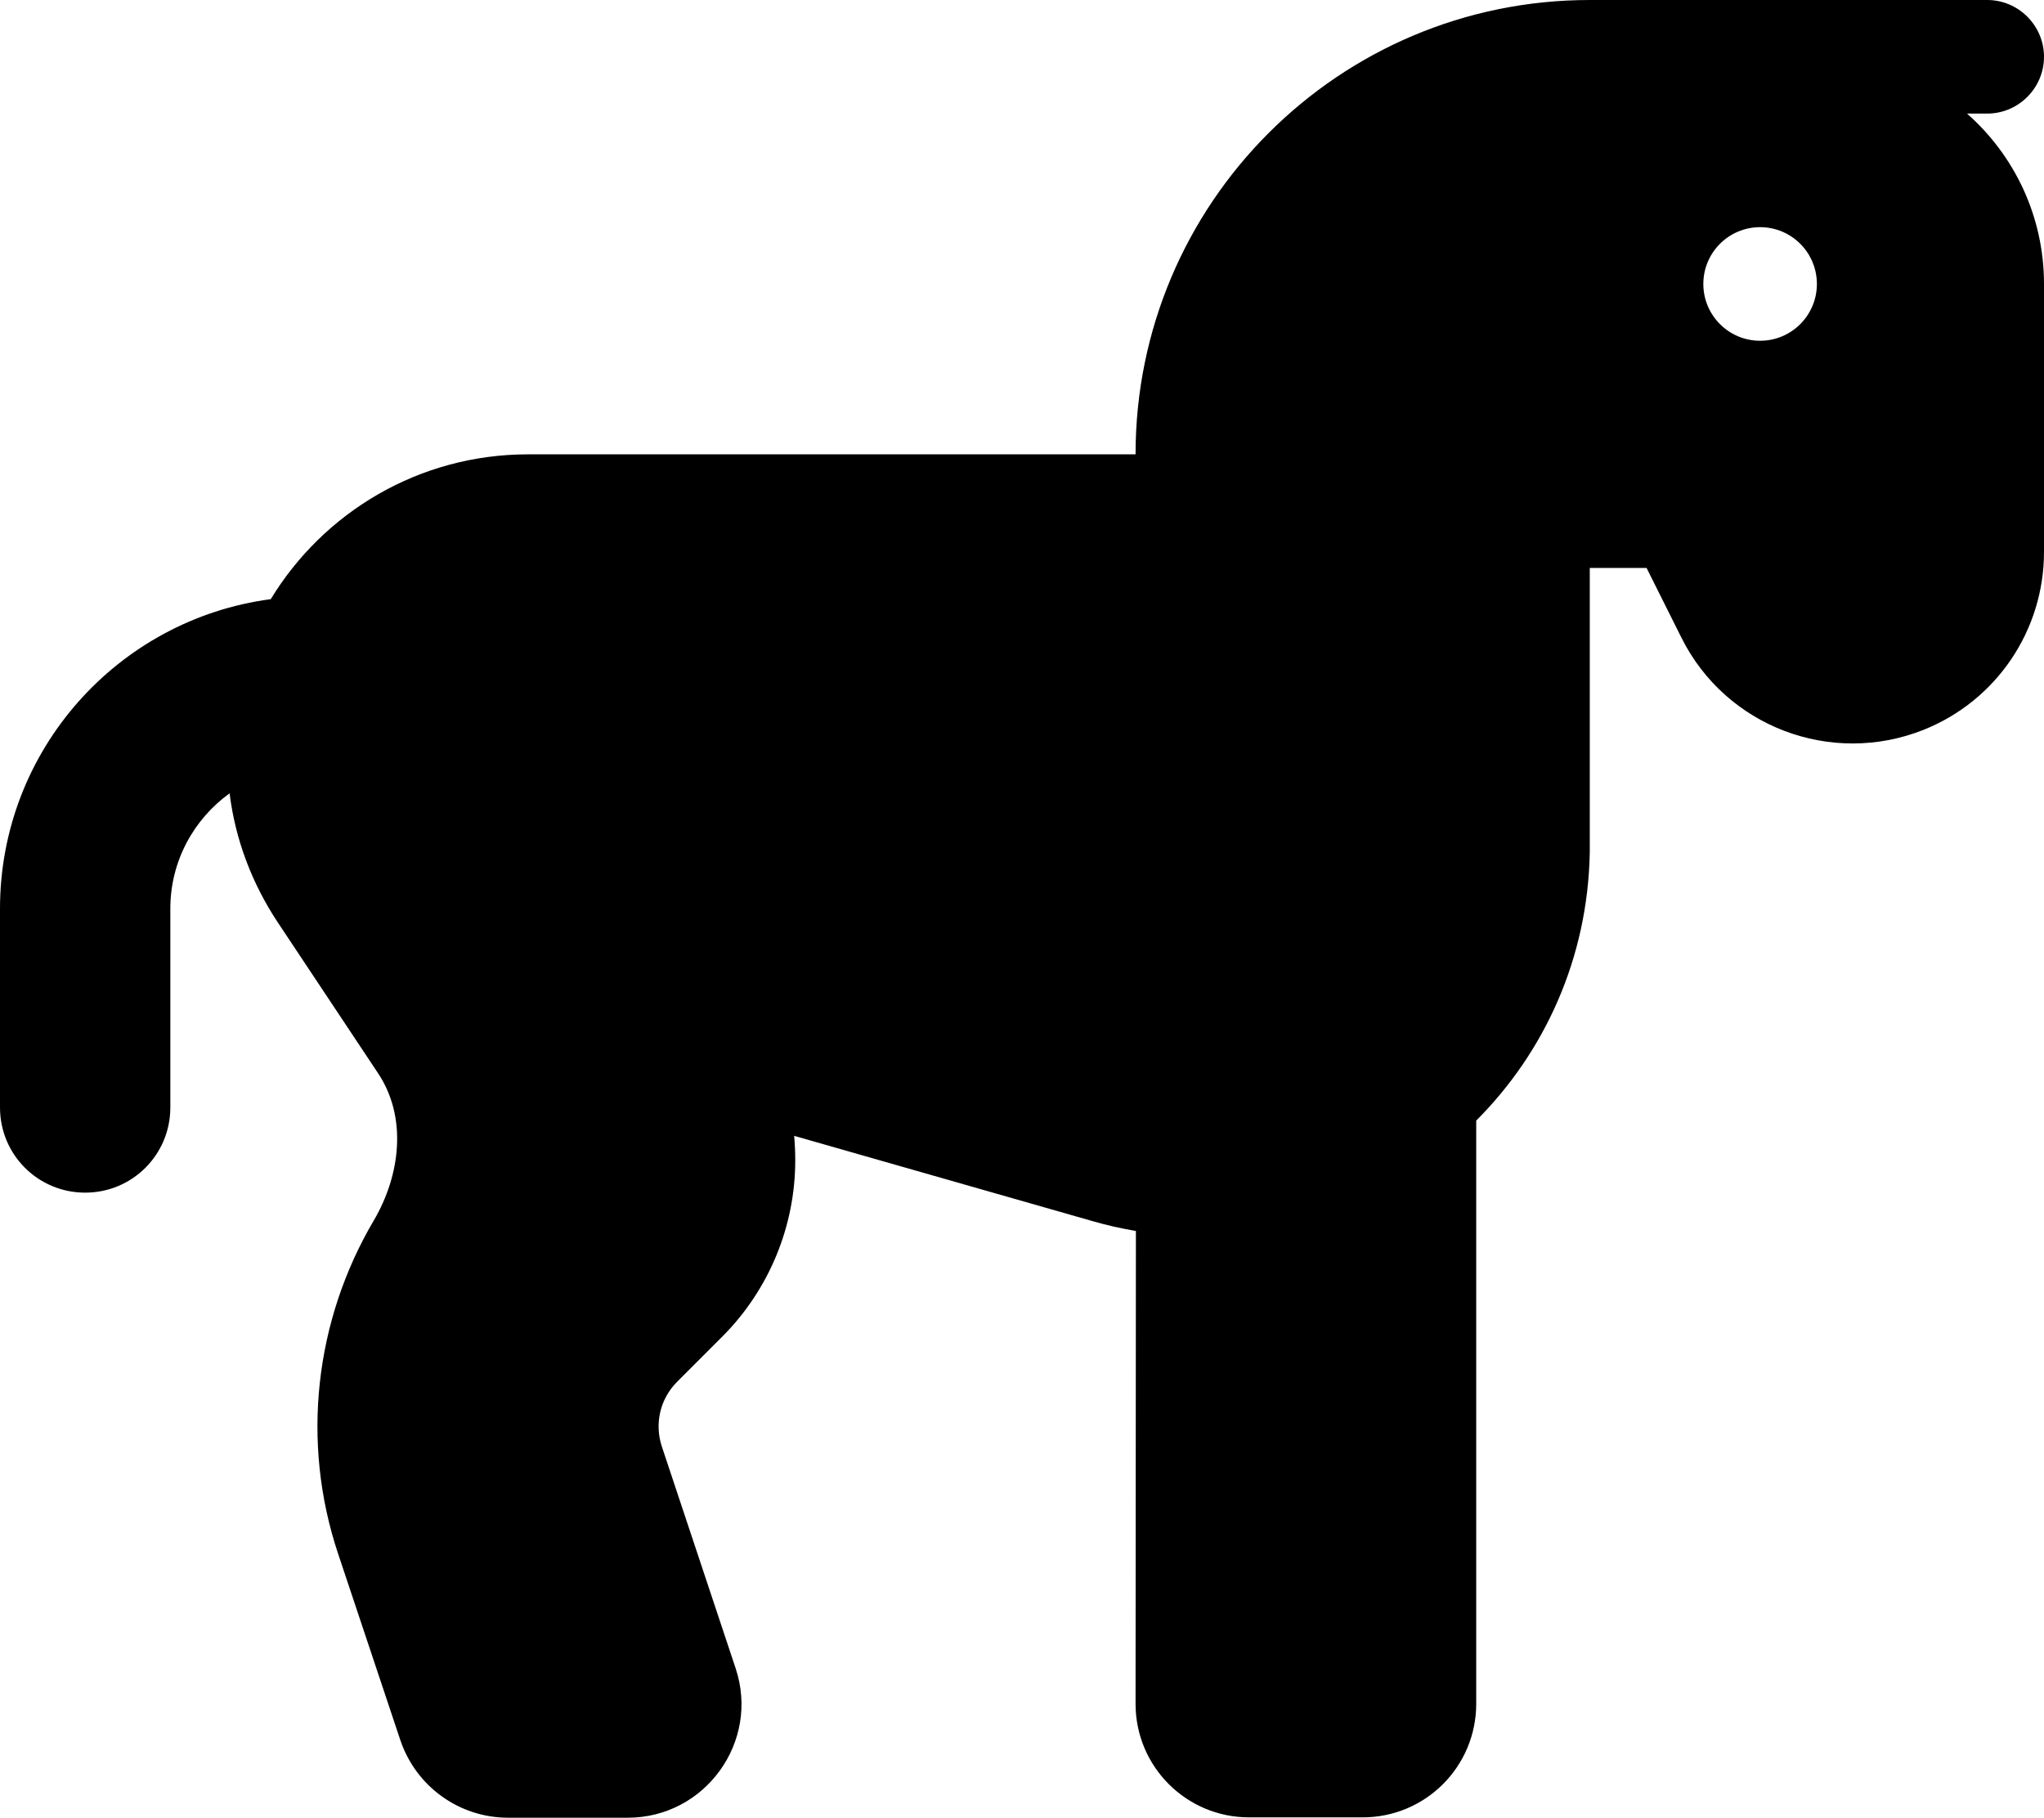
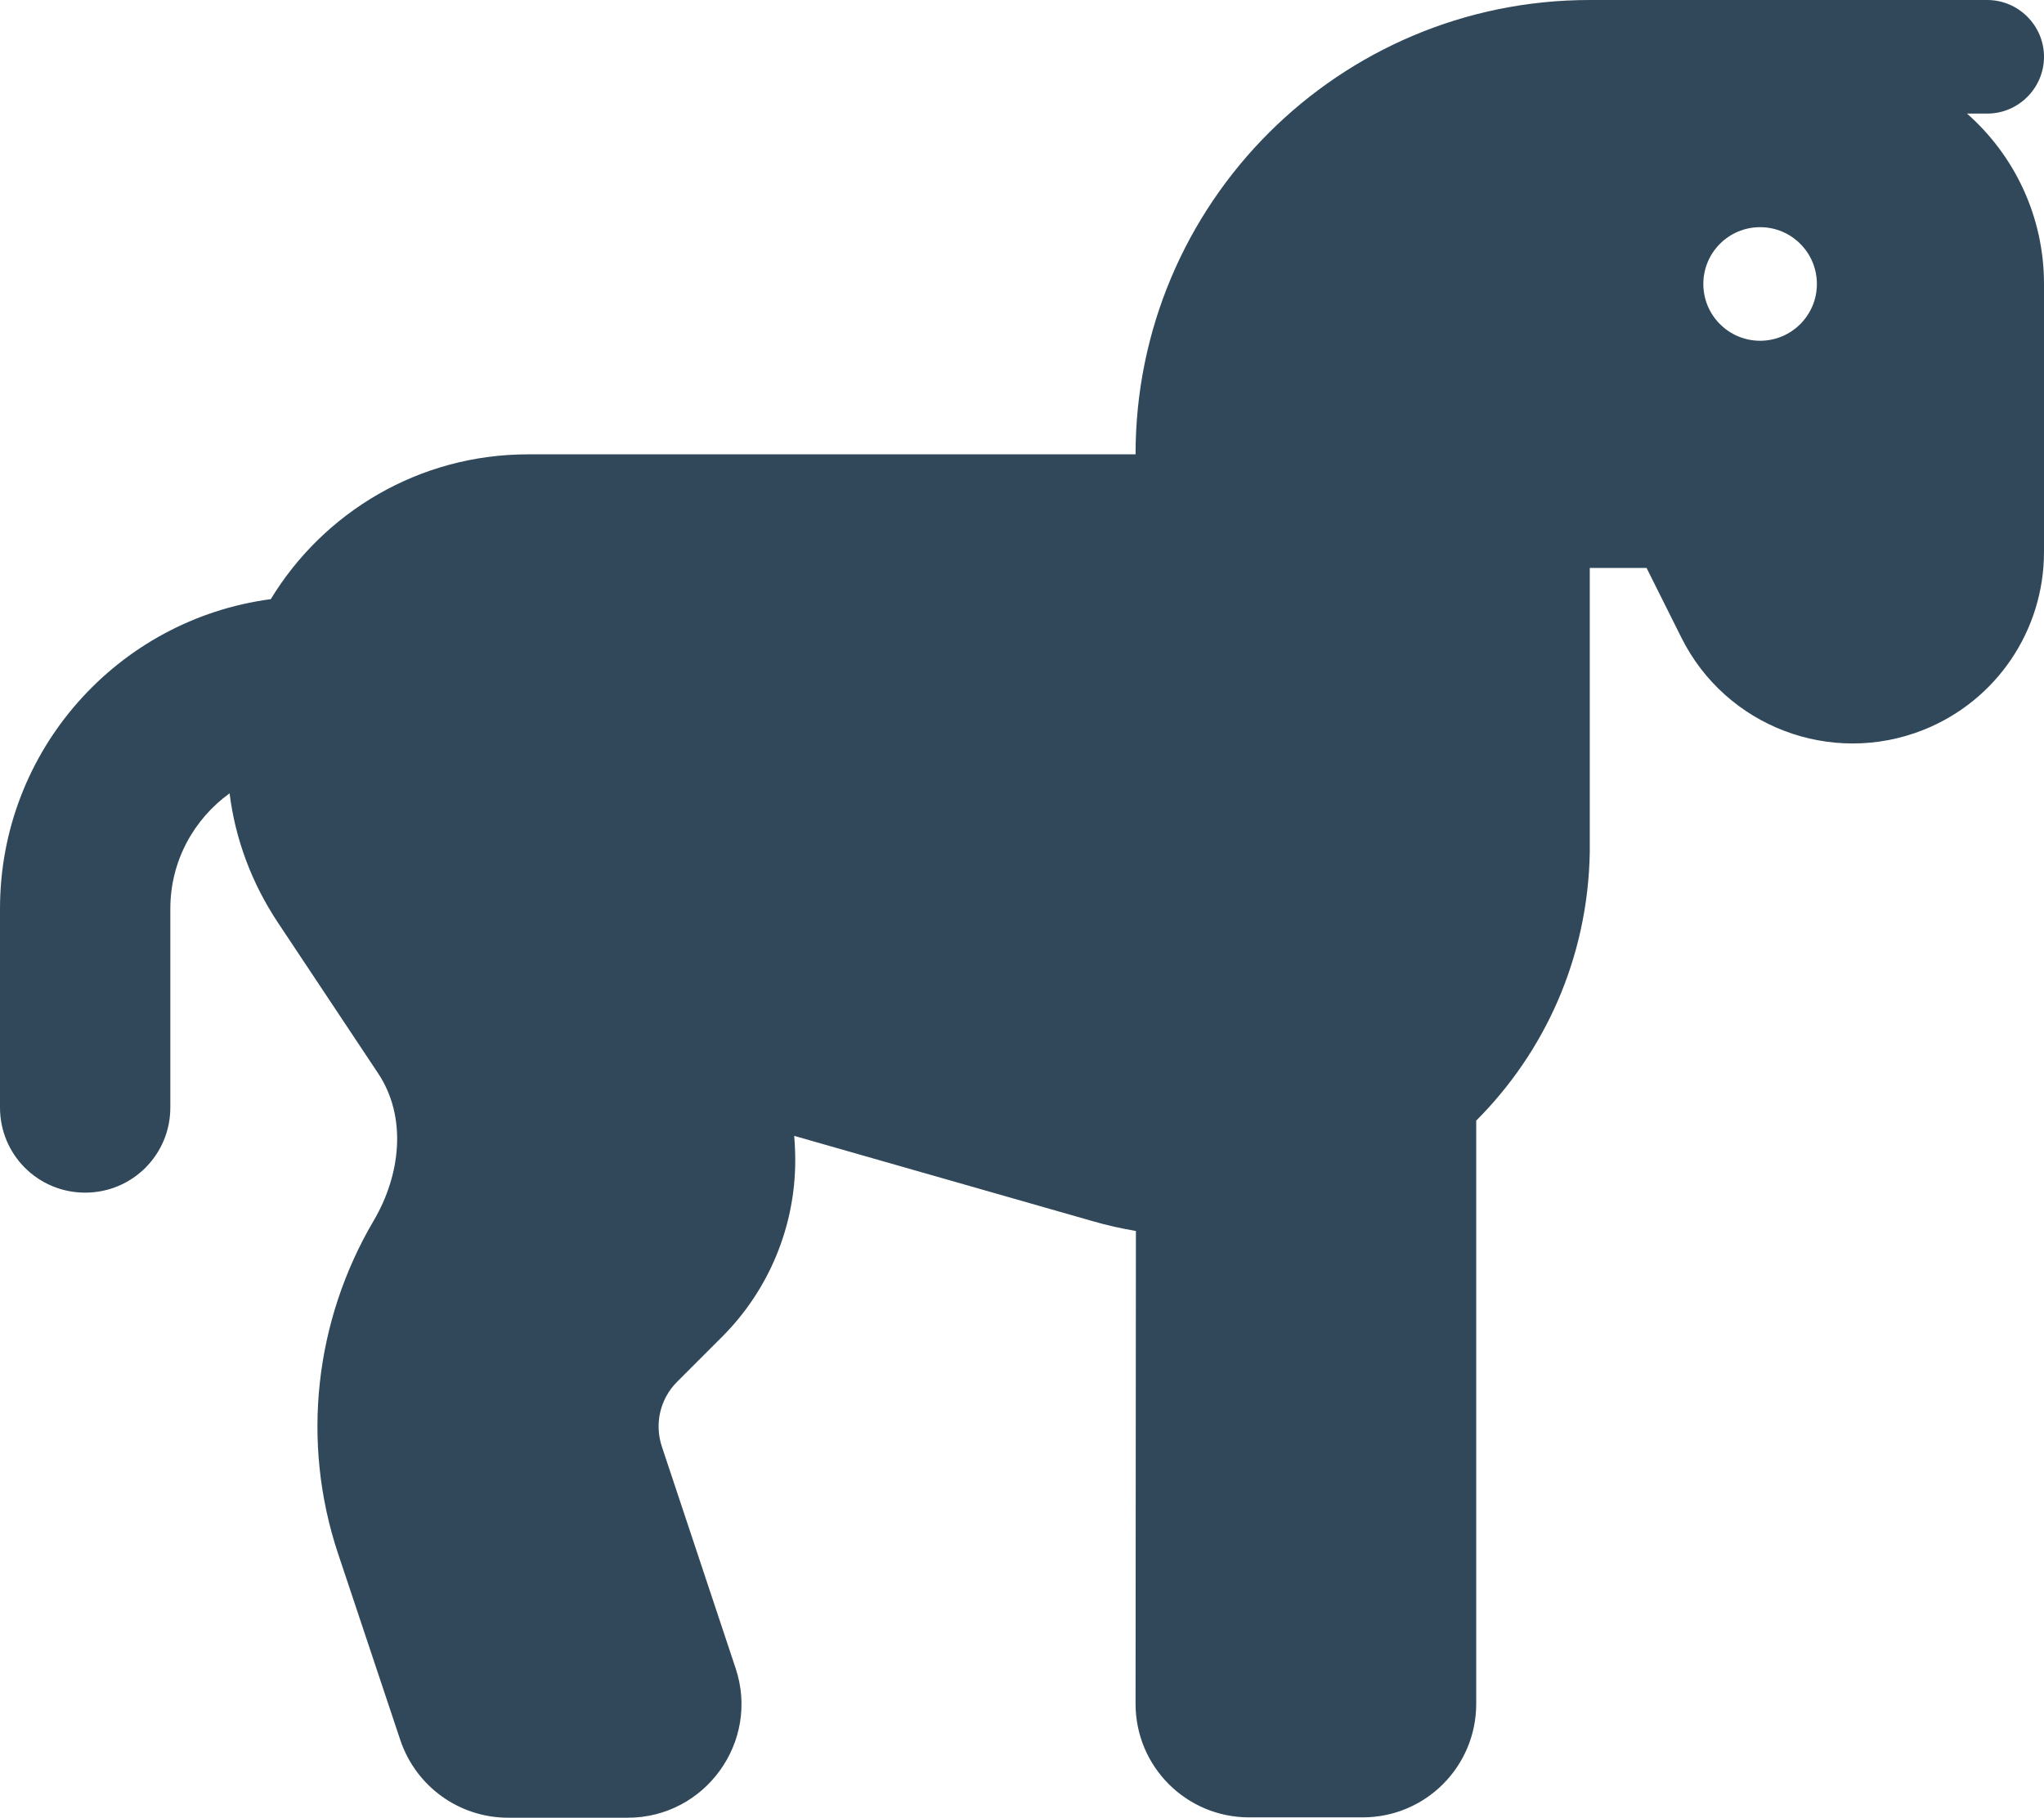
<svg xmlns="http://www.w3.org/2000/svg" viewBox="0 0 576 512">
-   <path d="M448 238.1l0-78.1 16 0 9.8 19.6c12.5 25.1 42.2 36.4 68.3 26c20.5-8.2 33.9-28 33.9-50.1L576 80c0-19.1-8.4-36.3-21.7-48l5.7 0c8.8 0 16-7.2 16-16s-7.2-16-16-16L480 0 448 0C377.3 0 320 57.3 320 128l-96 0-20.8 0-54.4 0c-30.7 0-57.6 16.3-72.5 40.8C33.2 174.5 0 211.4 0 256l0 56c0 13.3 10.7 24 24 24s24-10.7 24-24l0-56c0-13.4 6.6-25.2 16.7-32.5c1.6 13 6.3 25.4 13.6 36.4l28.2 42.4c8.3 12.4 6.4 28.7-1.2 41.6c-16.5 28-20.6 62.2-10 93.9l17.5 52.4c4.4 13.1 16.6 21.9 30.4 21.9l33.7 0c21.8 0 37.3-21.4 30.4-42.1l-20.8-62.5c-2.1-6.4-.5-13.4 4.3-18.2l12.7-12.7c13.2-13.2 20.6-31.1 20.6-49.7c0-2.3-.1-4.6-.3-6.9l84 24c4.1 1.2 8.2 2.1 12.3 2.8L320 480c0 17.7 14.3 32 32 32l32 0c17.7 0 32-14.3 32-32l0-164.3c19.2-19.2 31.5-45.7 32-75.7c0 0 0 0 0 0l0-1.9zM496 64a16 16 0 1 1 0 32 16 16 0 1 1 0-32z" />
+   <path d="M448 238.1l0-78.1 16 0 9.8 19.6c12.5 25.1 42.2 36.4 68.3 26c20.5-8.2 33.9-28 33.9-50.1L576 80c0-19.1-8.4-36.3-21.7-48l5.7 0c8.8 0 16-7.2 16-16s-7.2-16-16-16L480 0 448 0C377.3 0 320 57.3 320 128l-96 0-20.8 0-54.4 0c-30.7 0-57.6 16.3-72.5 40.8C33.2 174.5 0 211.4 0 256l0 56c0 13.3 10.7 24 24 24s24-10.7 24-24l0-56c0-13.4 6.6-25.2 16.7-32.5c1.6 13 6.3 25.4 13.6 36.4l28.2 42.4c8.3 12.4 6.4 28.7-1.2 41.6c-16.5 28-20.6 62.2-10 93.9l17.5 52.4c4.4 13.1 16.6 21.9 30.4 21.9l33.7 0c21.8 0 37.3-21.4 30.4-42.1l-20.8-62.5c-2.1-6.4-.5-13.4 4.3-18.2l12.7-12.7c13.2-13.2 20.6-31.1 20.6-49.7c0-2.3-.1-4.6-.3-6.9l84 24c4.1 1.2 8.2 2.1 12.3 2.8L320 480c0 17.7 14.3 32 32 32l32 0c17.7 0 32-14.3 32-32l0-164.3c19.2-19.2 31.5-45.7 32-75.7c0 0 0 0 0 0l0-1.9zM496 64a16 16 0 1 1 0 32 16 16 0 1 1 0-32z" fill="#304859" />
</svg>
